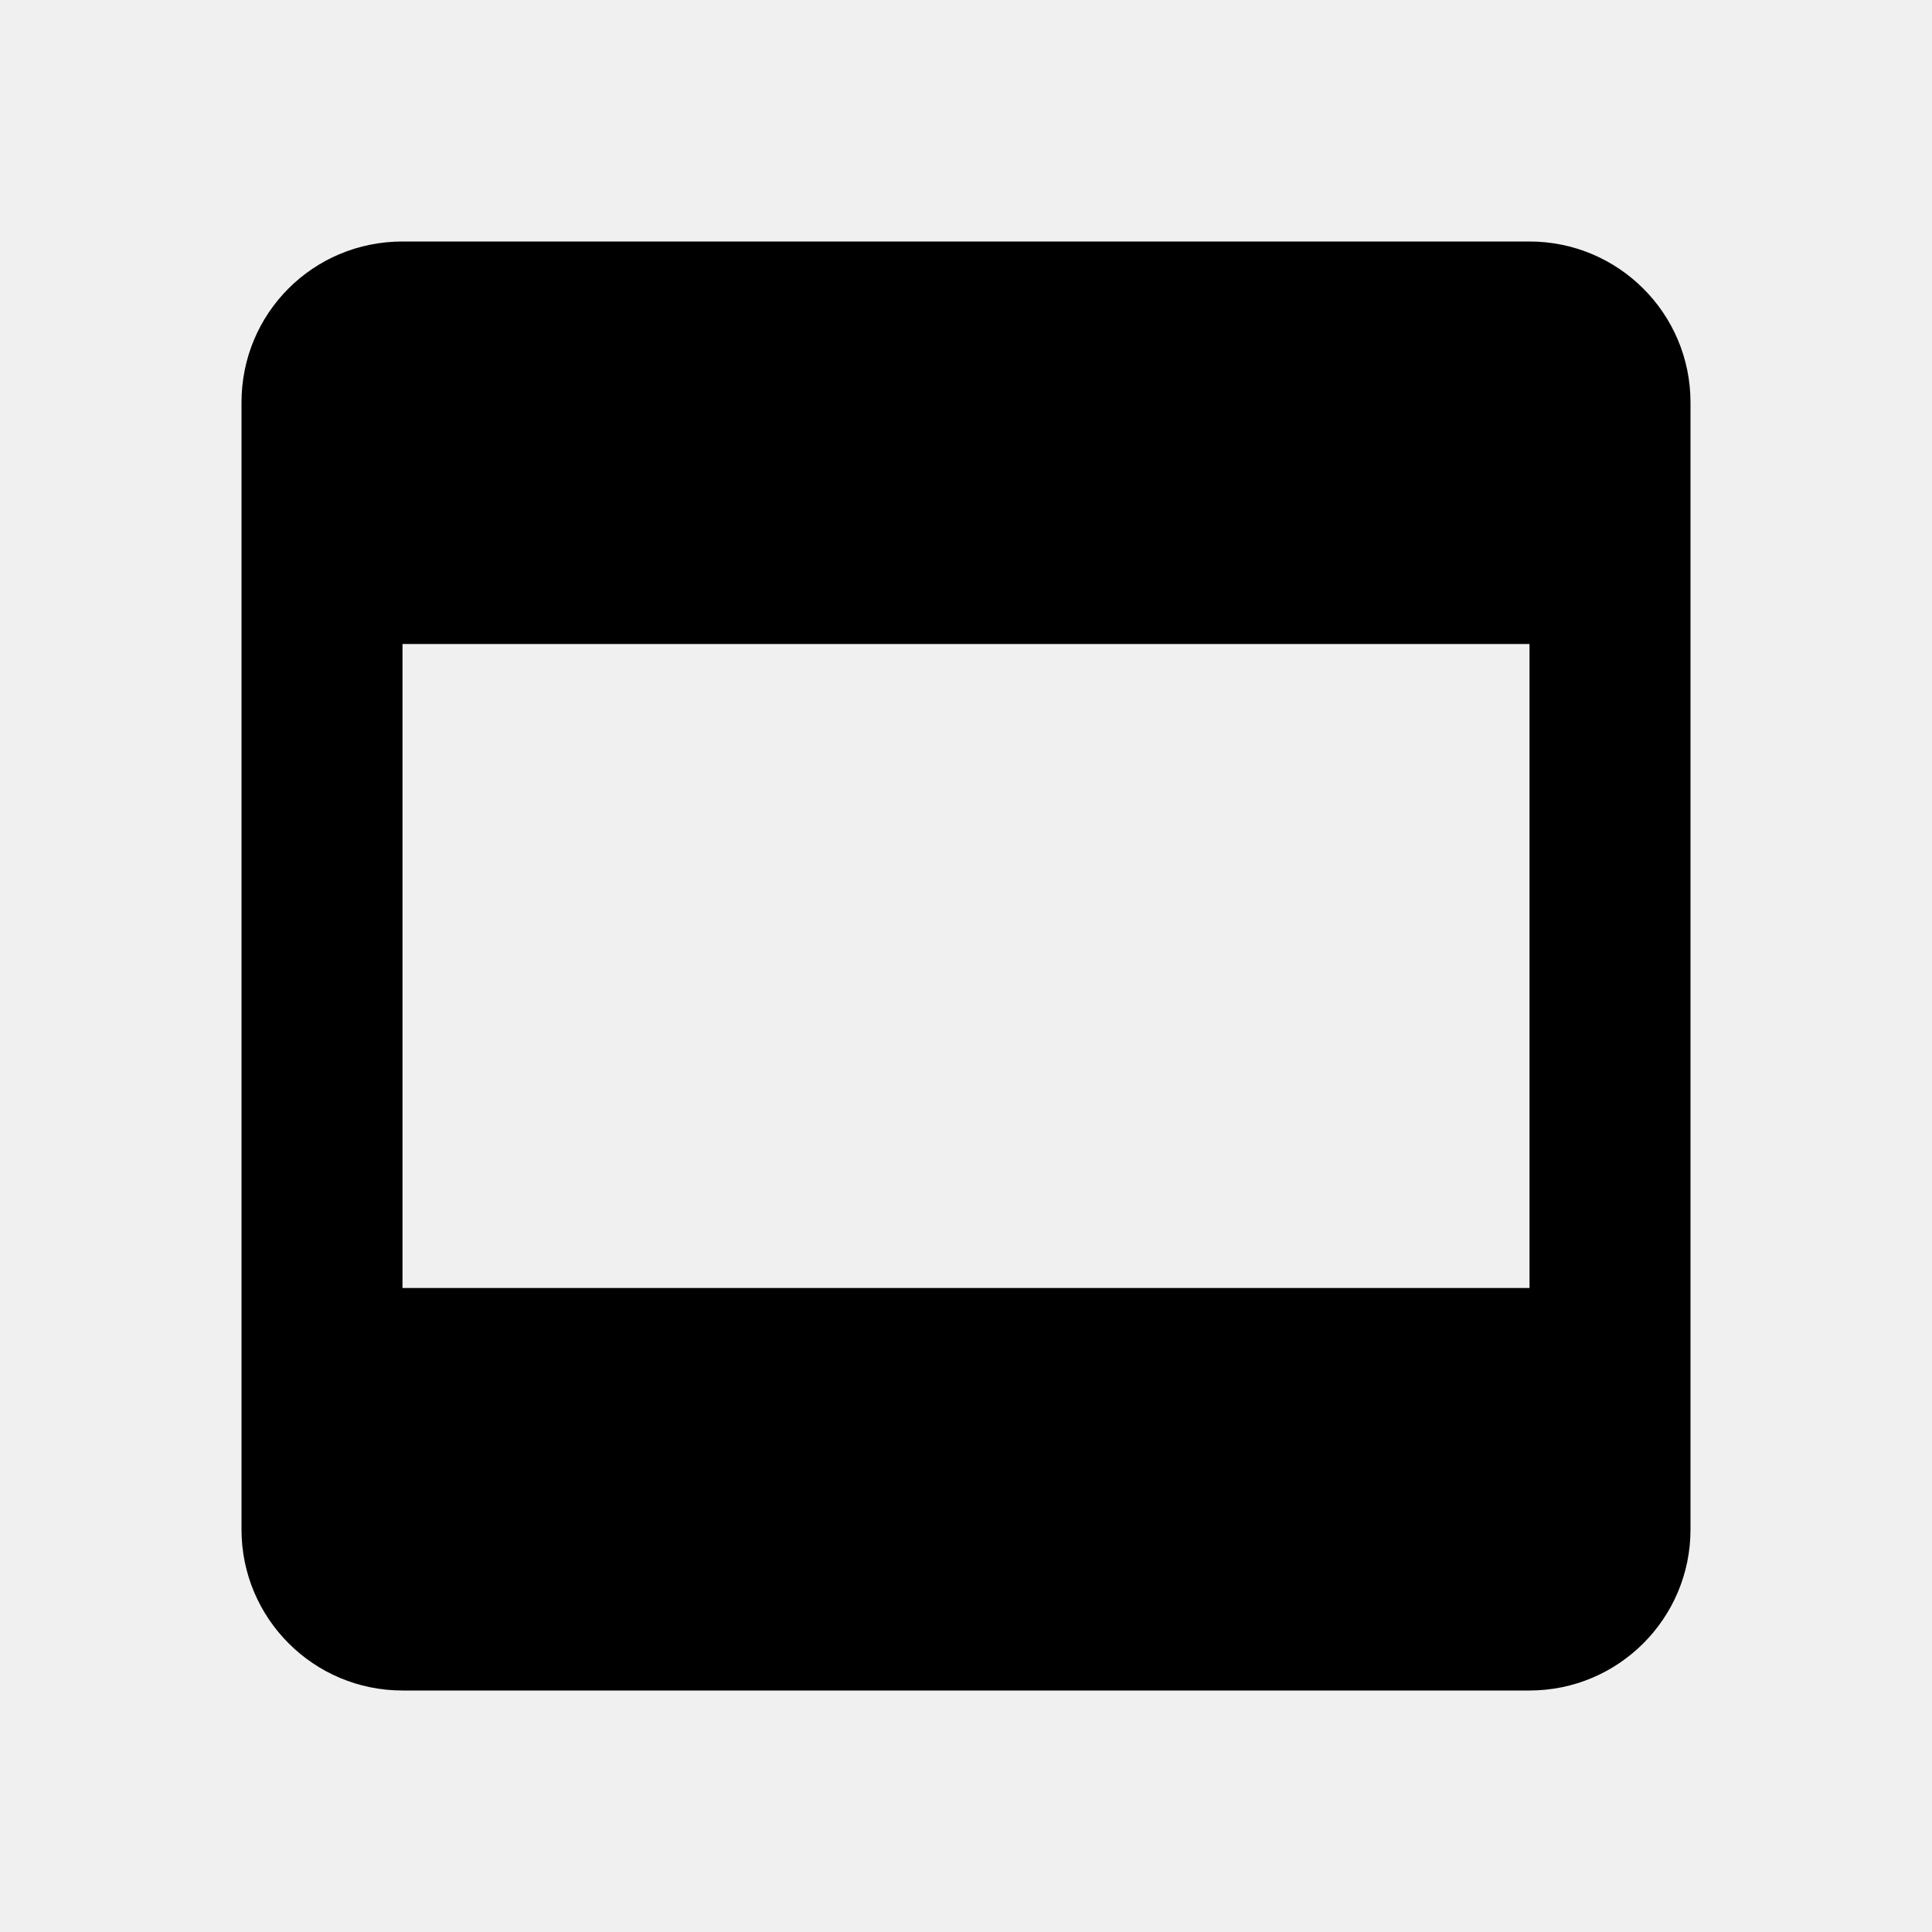
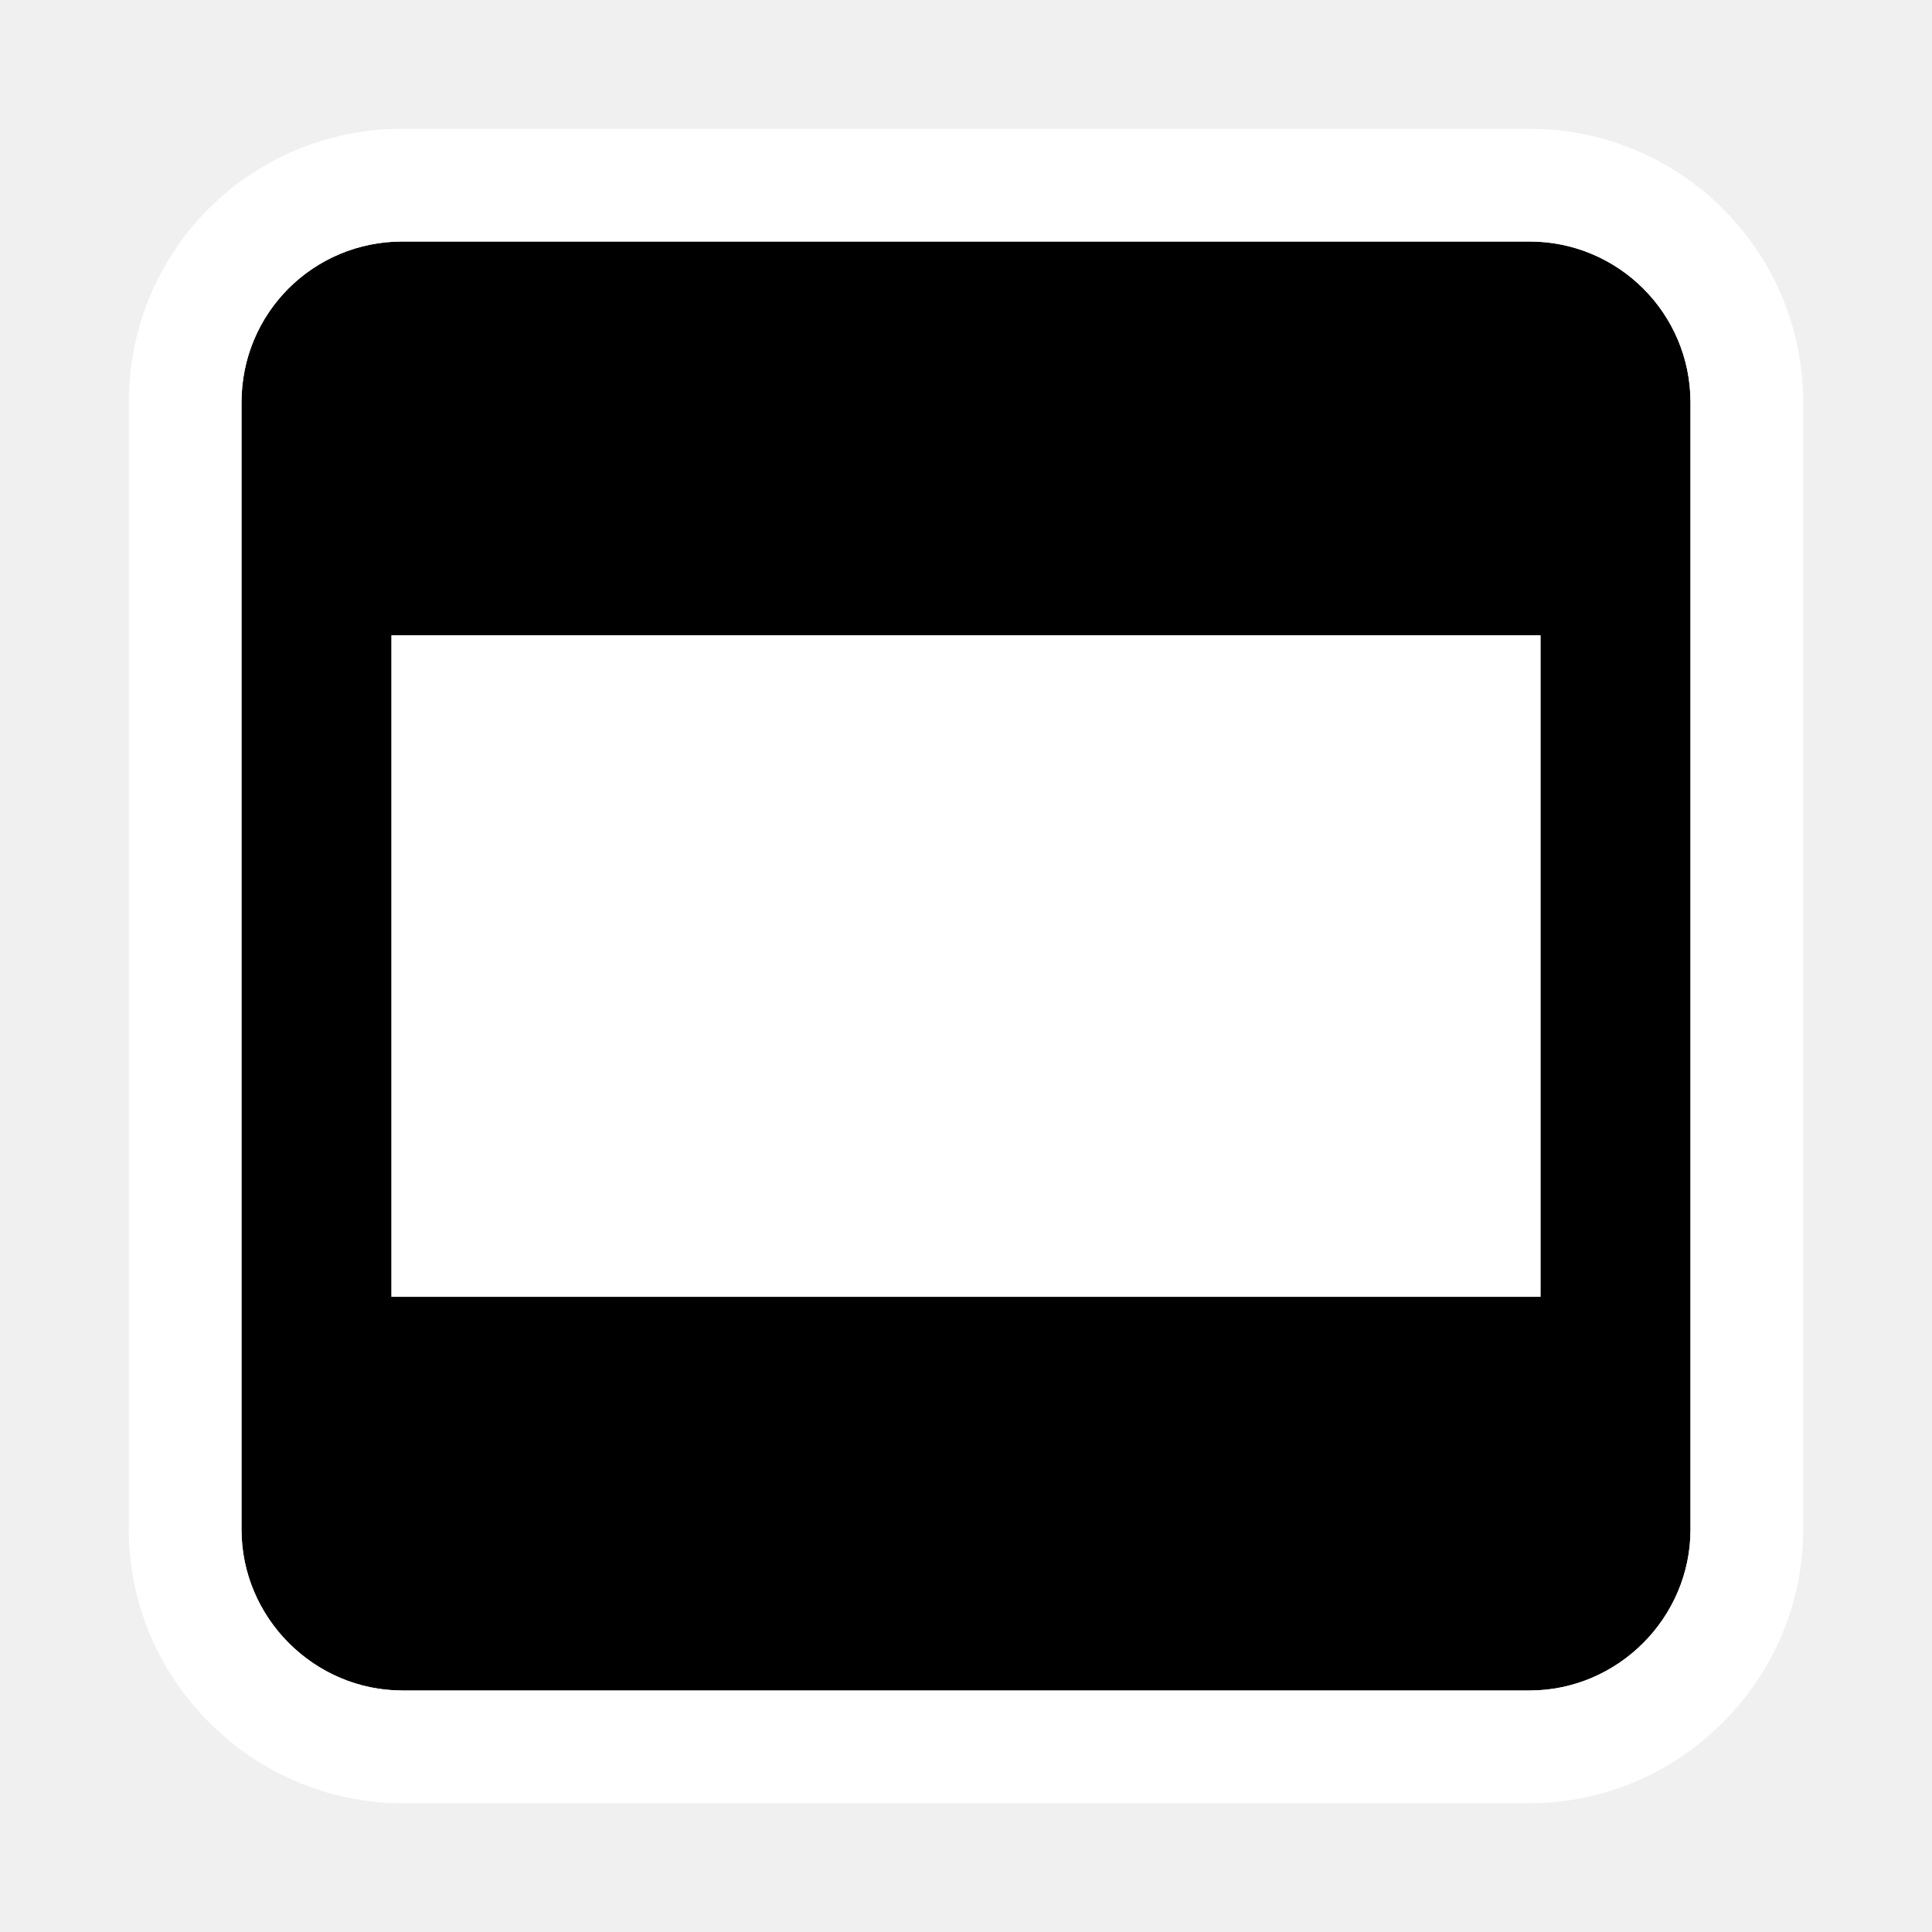
- <svg xmlns="http://www.w3.org/2000/svg" id="mdi-file-presentation-box" viewBox="0 0 24 24" fill="#000000">
-   <path d="M19,16H5V8H19M19,3H5C3.89,3 3,3.89 3,5V19A2,2 0 0,0 5,21H19A2,2 0 0,0 21,19V5C21,3.89 20.1,3 19,3Z" fill="#000000" />
+ <svg xmlns="http://www.w3.org/2000/svg" width="100%" height="100%" viewBox="0 0 24 24" version="1.1" xml:space="preserve" style="fill-rule:evenodd;clip-rule:evenodd;stroke-linejoin:round;stroke-miterlimit:2;">
+   <path d="M19,8L19,16L5,16L5,8L19,8ZM19,3L5,3C3.89,3 3,3.89 3,5L3,19C3,20.097 3.903,21 5,21L19,21C20.097,21 21,20.097 21,19L21,5C21,3.89 20.1,3 19,3Z" style="fill-rule:nonzero;" />
+   <path d="M19,1.6C20.87,1.6 22.4,3.113 22.4,5L22.4,19C22.4,20.865 20.865,22.4 19,22.4L5,22.4C3.135,22.4 1.6,20.865 1.6,19L1.6,5C1.6,3.113 3.113,1.6 5,1.6L19,1.6ZM19,3L5,3C3.89,3 3,3.89 3,5L3,19C3,20.097 3.903,21 5,21L19,21C20.097,21 21,20.097 21,19L21,5C21,3.89 20.1,3 19,3ZM19,8L19,16L5,16L5,8L19,8ZM17.6,9.4L6.4,9.4L6.4,14.6L17.6,14.6L17.6,9.4Z" style="fill:white;" />
+   <g transform="matrix(1.038462,0,0,1.059659,-0.355237,-0.534229)">
+     <rect x="5.023" y="7.951" width="13.749" height="7.756" style="fill:white;" />
+   </g>
</svg>
